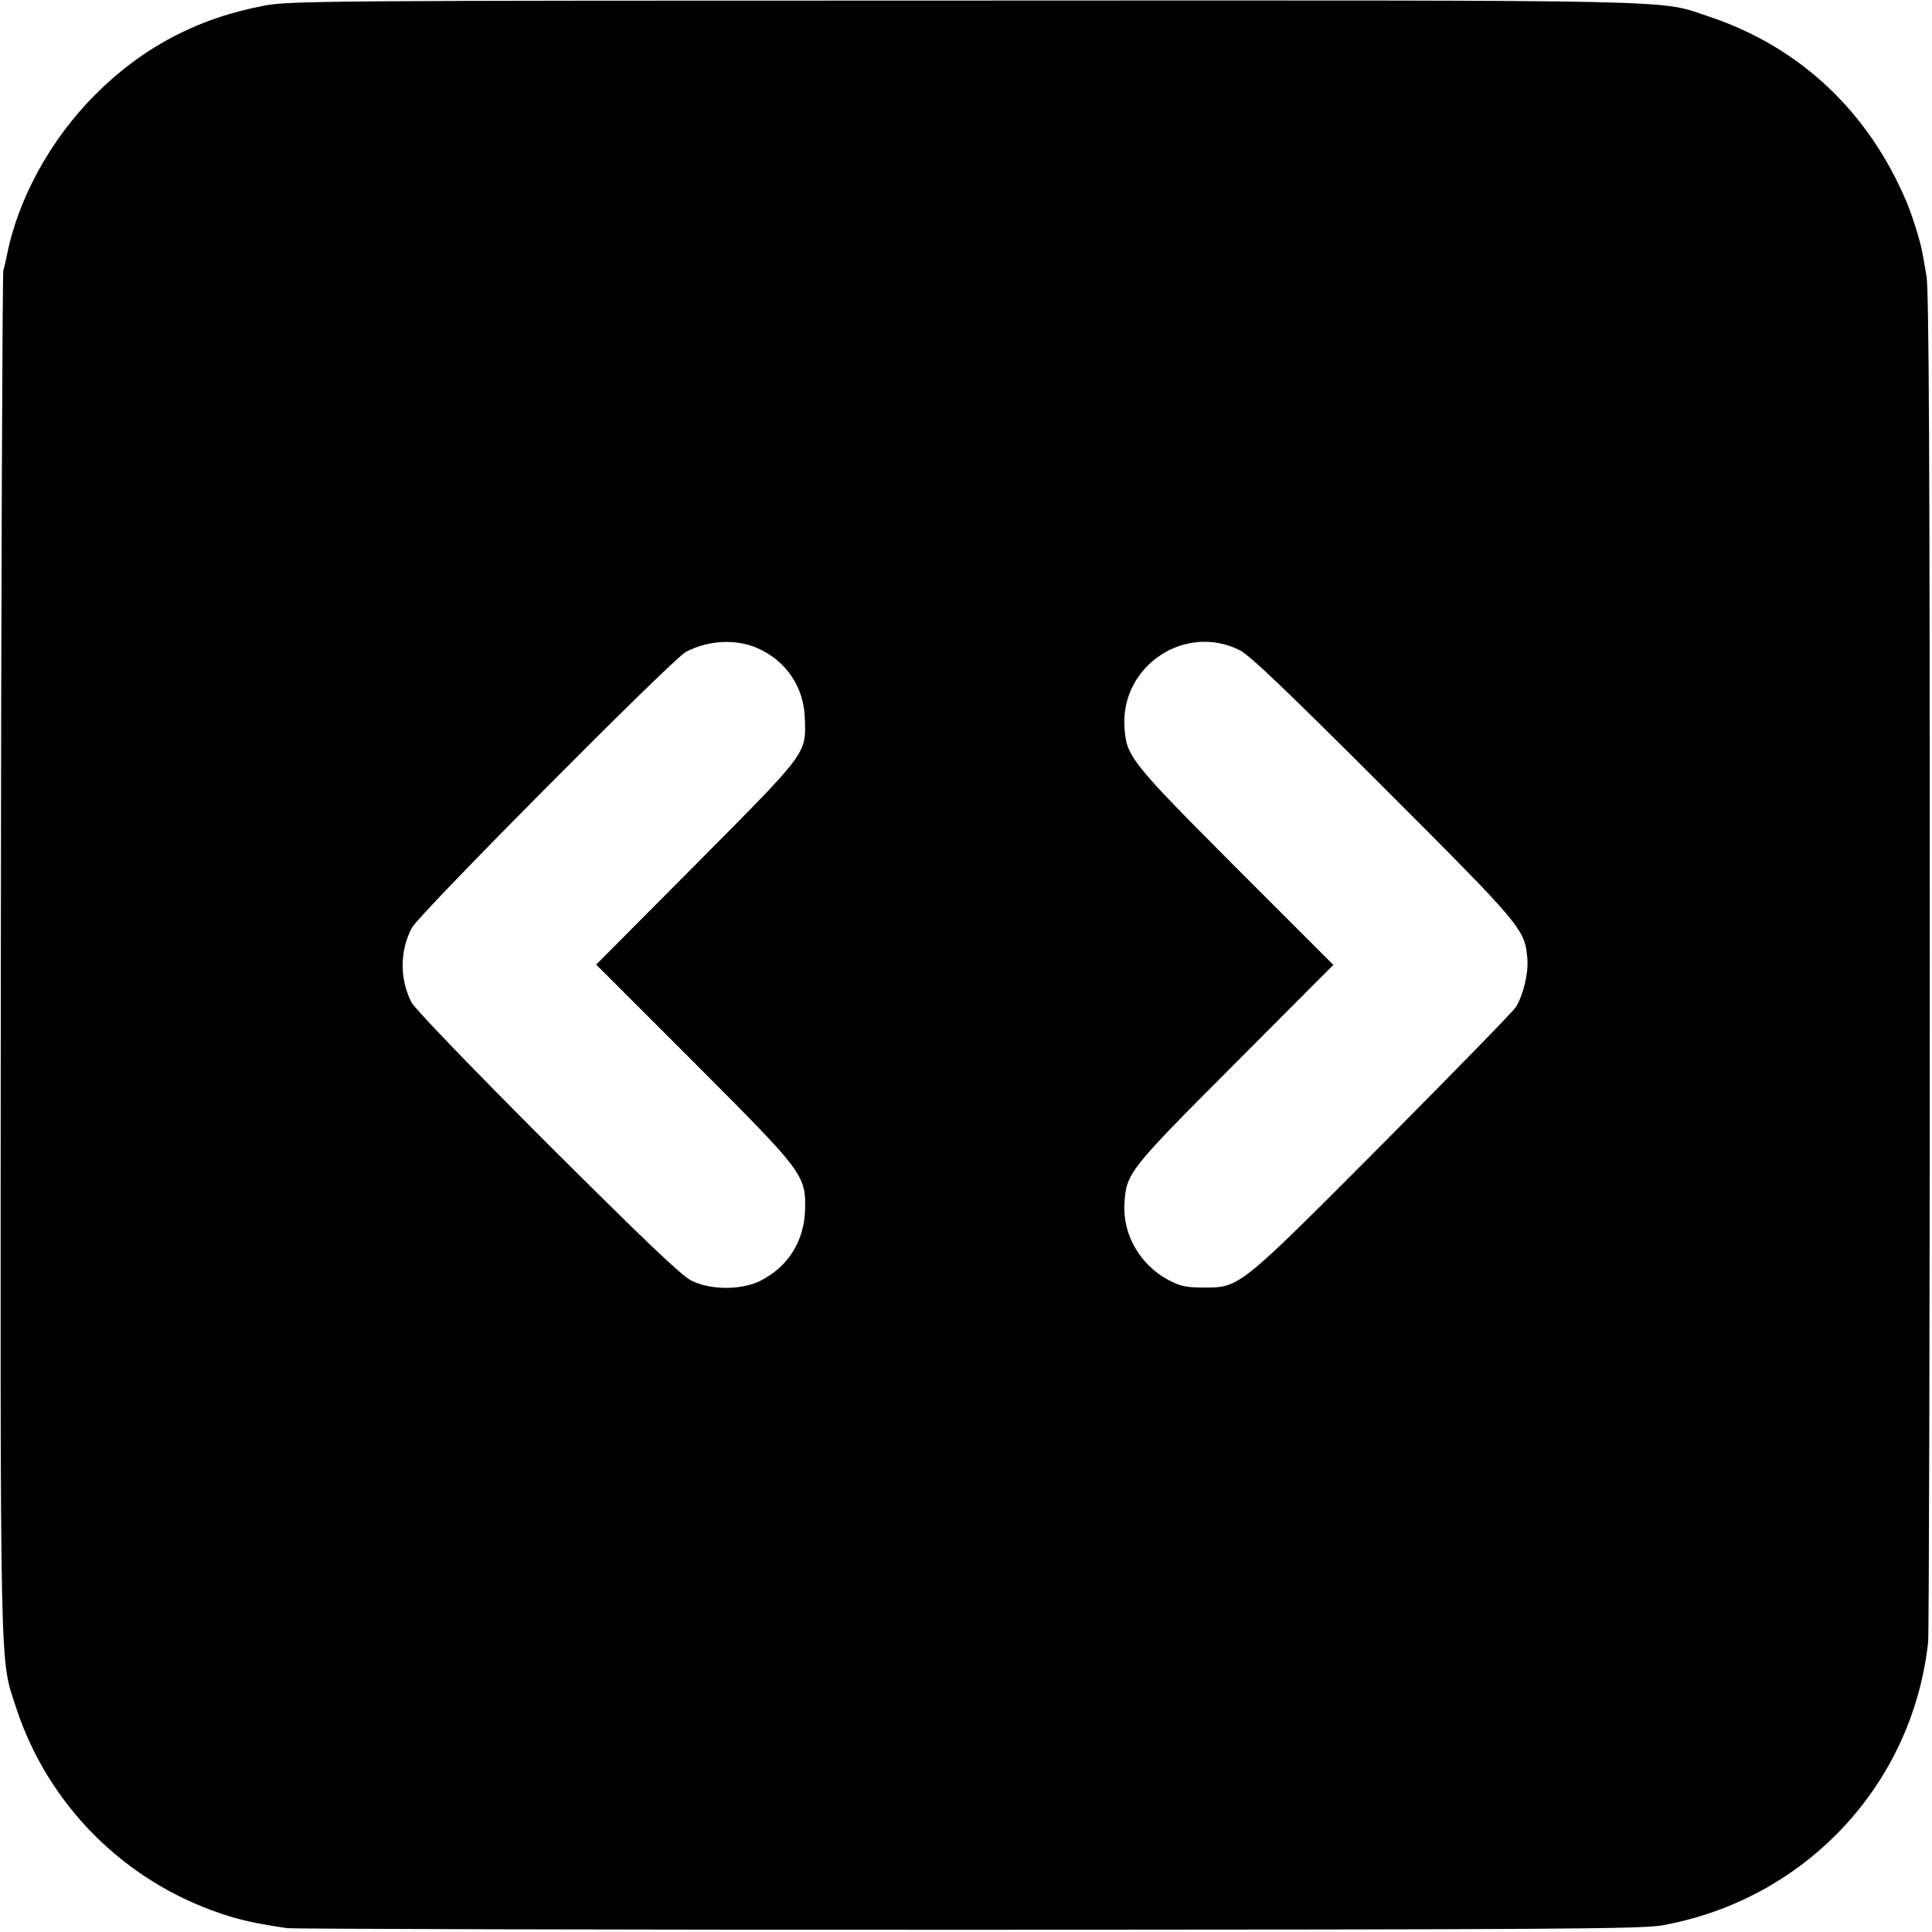
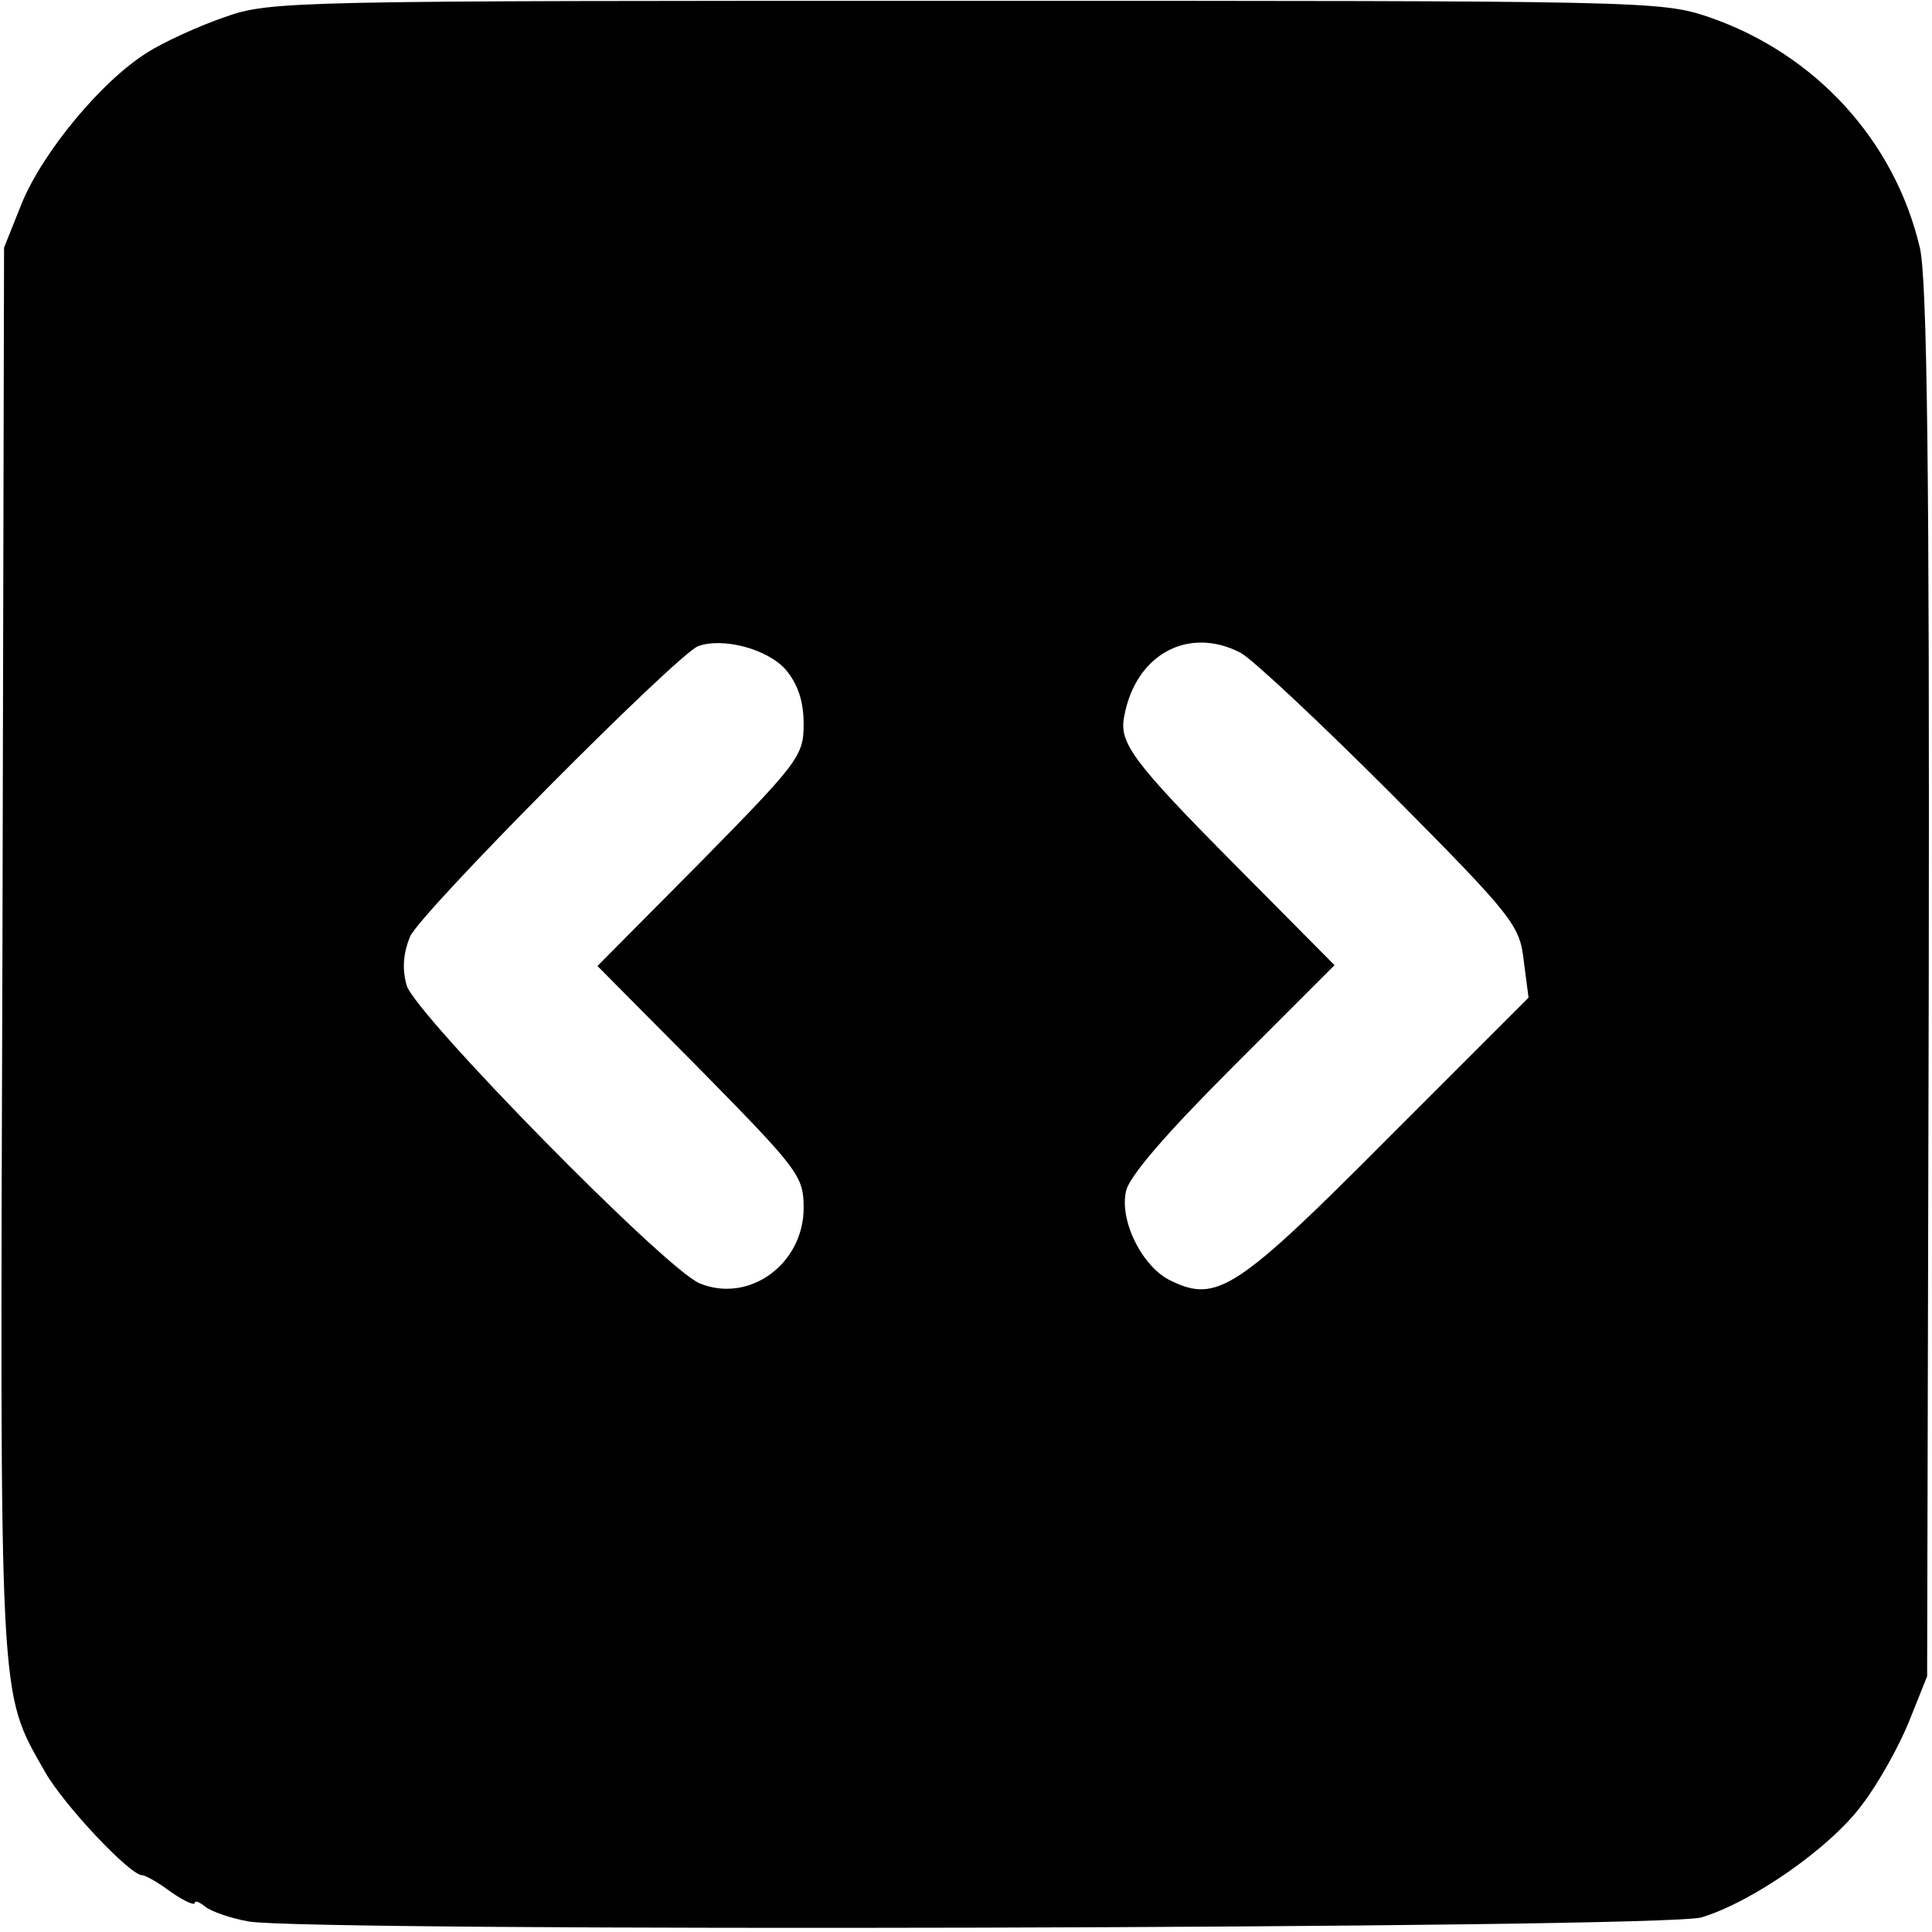
- <svg xmlns="http://www.w3.org/2000/svg" version="1.0" width="700pt" height="700pt" viewBox="0 0 700 700" preserveAspectRatio="xMidYMid meet">
-   <g transform="translate(0,700) scale(0.1,-0.1)" fill="#000000" stroke="none">
-     <path d="M960 6980 c-242 -45 -444 -151 -616 -324 -160 -160 -279 -376 -319 -581 -3 -16 -9 -41 -13 -55 -3 -14 -8 -1130 -9 -2480 -2 -2686 -5 -2540 56 -2729 115 -350 390 -626 741 -744 70 -24 131 -37 240 -53 25 -3 1136 -6 2470 -6 2144 1 2435 3 2512 16 517 93 907 507 964 1026 3 30 6 1142 6 2470 0 1792 -3 2432 -12 2480 -6 36 -13 74 -15 85 -6 37 -37 136 -57 183 -139 329 -387 562 -716 672 -186 62 -34 59 -2702 58 -2295 0 -2440 -1 -2530 -18z m1786 -2329 c103 -46 167 -141 170 -254 5 -129 11 -120 -393 -527 l-363 -365 350 -350 c401 -401 410 -412 407 -538 -3 -115 -63 -209 -165 -259 -69 -33 -179 -32 -247 2 -37 19 -168 144 -522 497 -275 275 -480 488 -492 511 -43 84 -43 186 1 270 26 50 944 974 993 1000 82 43 182 48 261 13z m1746 -7 c36 -18 170 -146 520 -496 505 -505 513 -514 522 -623 4 -52 -15 -131 -42 -174 -8 -14 -225 -236 -481 -494 -526 -528 -519 -522 -651 -522 -62 0 -84 5 -126 27 -102 54 -166 163 -160 275 6 113 15 123 401 510 l356 357 -355 355 c-385 386 -396 401 -402 511 -11 220 222 373 418 274z" />
+ <svg xmlns="http://www.w3.org/2000/svg" version="1.0" width="238pt" height="238pt" viewBox="0 0 238 238" preserveAspectRatio="xMidYMid meet">
+   <g transform="translate(0,238) scale(0.1,-0.1)" fill="#000000" stroke="none">
+     <path d="M277 2359 c-32 -11 -76 -31 -96 -44 -56 -35 -128 -122 -154 -185 l-22 -55 -2 -866 c-3 -940 -5 -910 52 -1011 23 -41 105 -128 120 -128 4 0 20 -9 36 -21 16 -11 29 -17 29 -13 0 3 6 1 13 -5 8 -6 31 -14 53 -18 70 -13 1744 -9 1790 5 63 19 159 86 198 139 20 26 46 73 58 103 l22 55 2 855 c1 626 -2 868 -11 905 -31 132 -129 239 -260 284 -59 20 -79 20 -915 20 -831 0 -857 0 -913 -20z m691 -804 c15 -18 22 -39 22 -67 0 -39 -6 -47 -127 -170 l-127 -128 127 -128 c121 -123 127 -131 127 -170 0 -69 -67 -118 -128 -93 -43 18 -350 331 -361 367 -6 21 -4 40 4 60 13 30 328 347 355 358 30 11 85 -3 108 -29z m560 21 c15 -8 98 -86 186 -174 151 -152 158 -162 163 -205 l6 -46 -174 -174 c-185 -186 -210 -202 -266 -175 -35 16 -64 73 -56 110 3 18 50 72 131 153 l126 126 -121 122 c-128 129 -145 152 -138 185 14 76 79 111 143 78z" />
  </g>
</svg>
